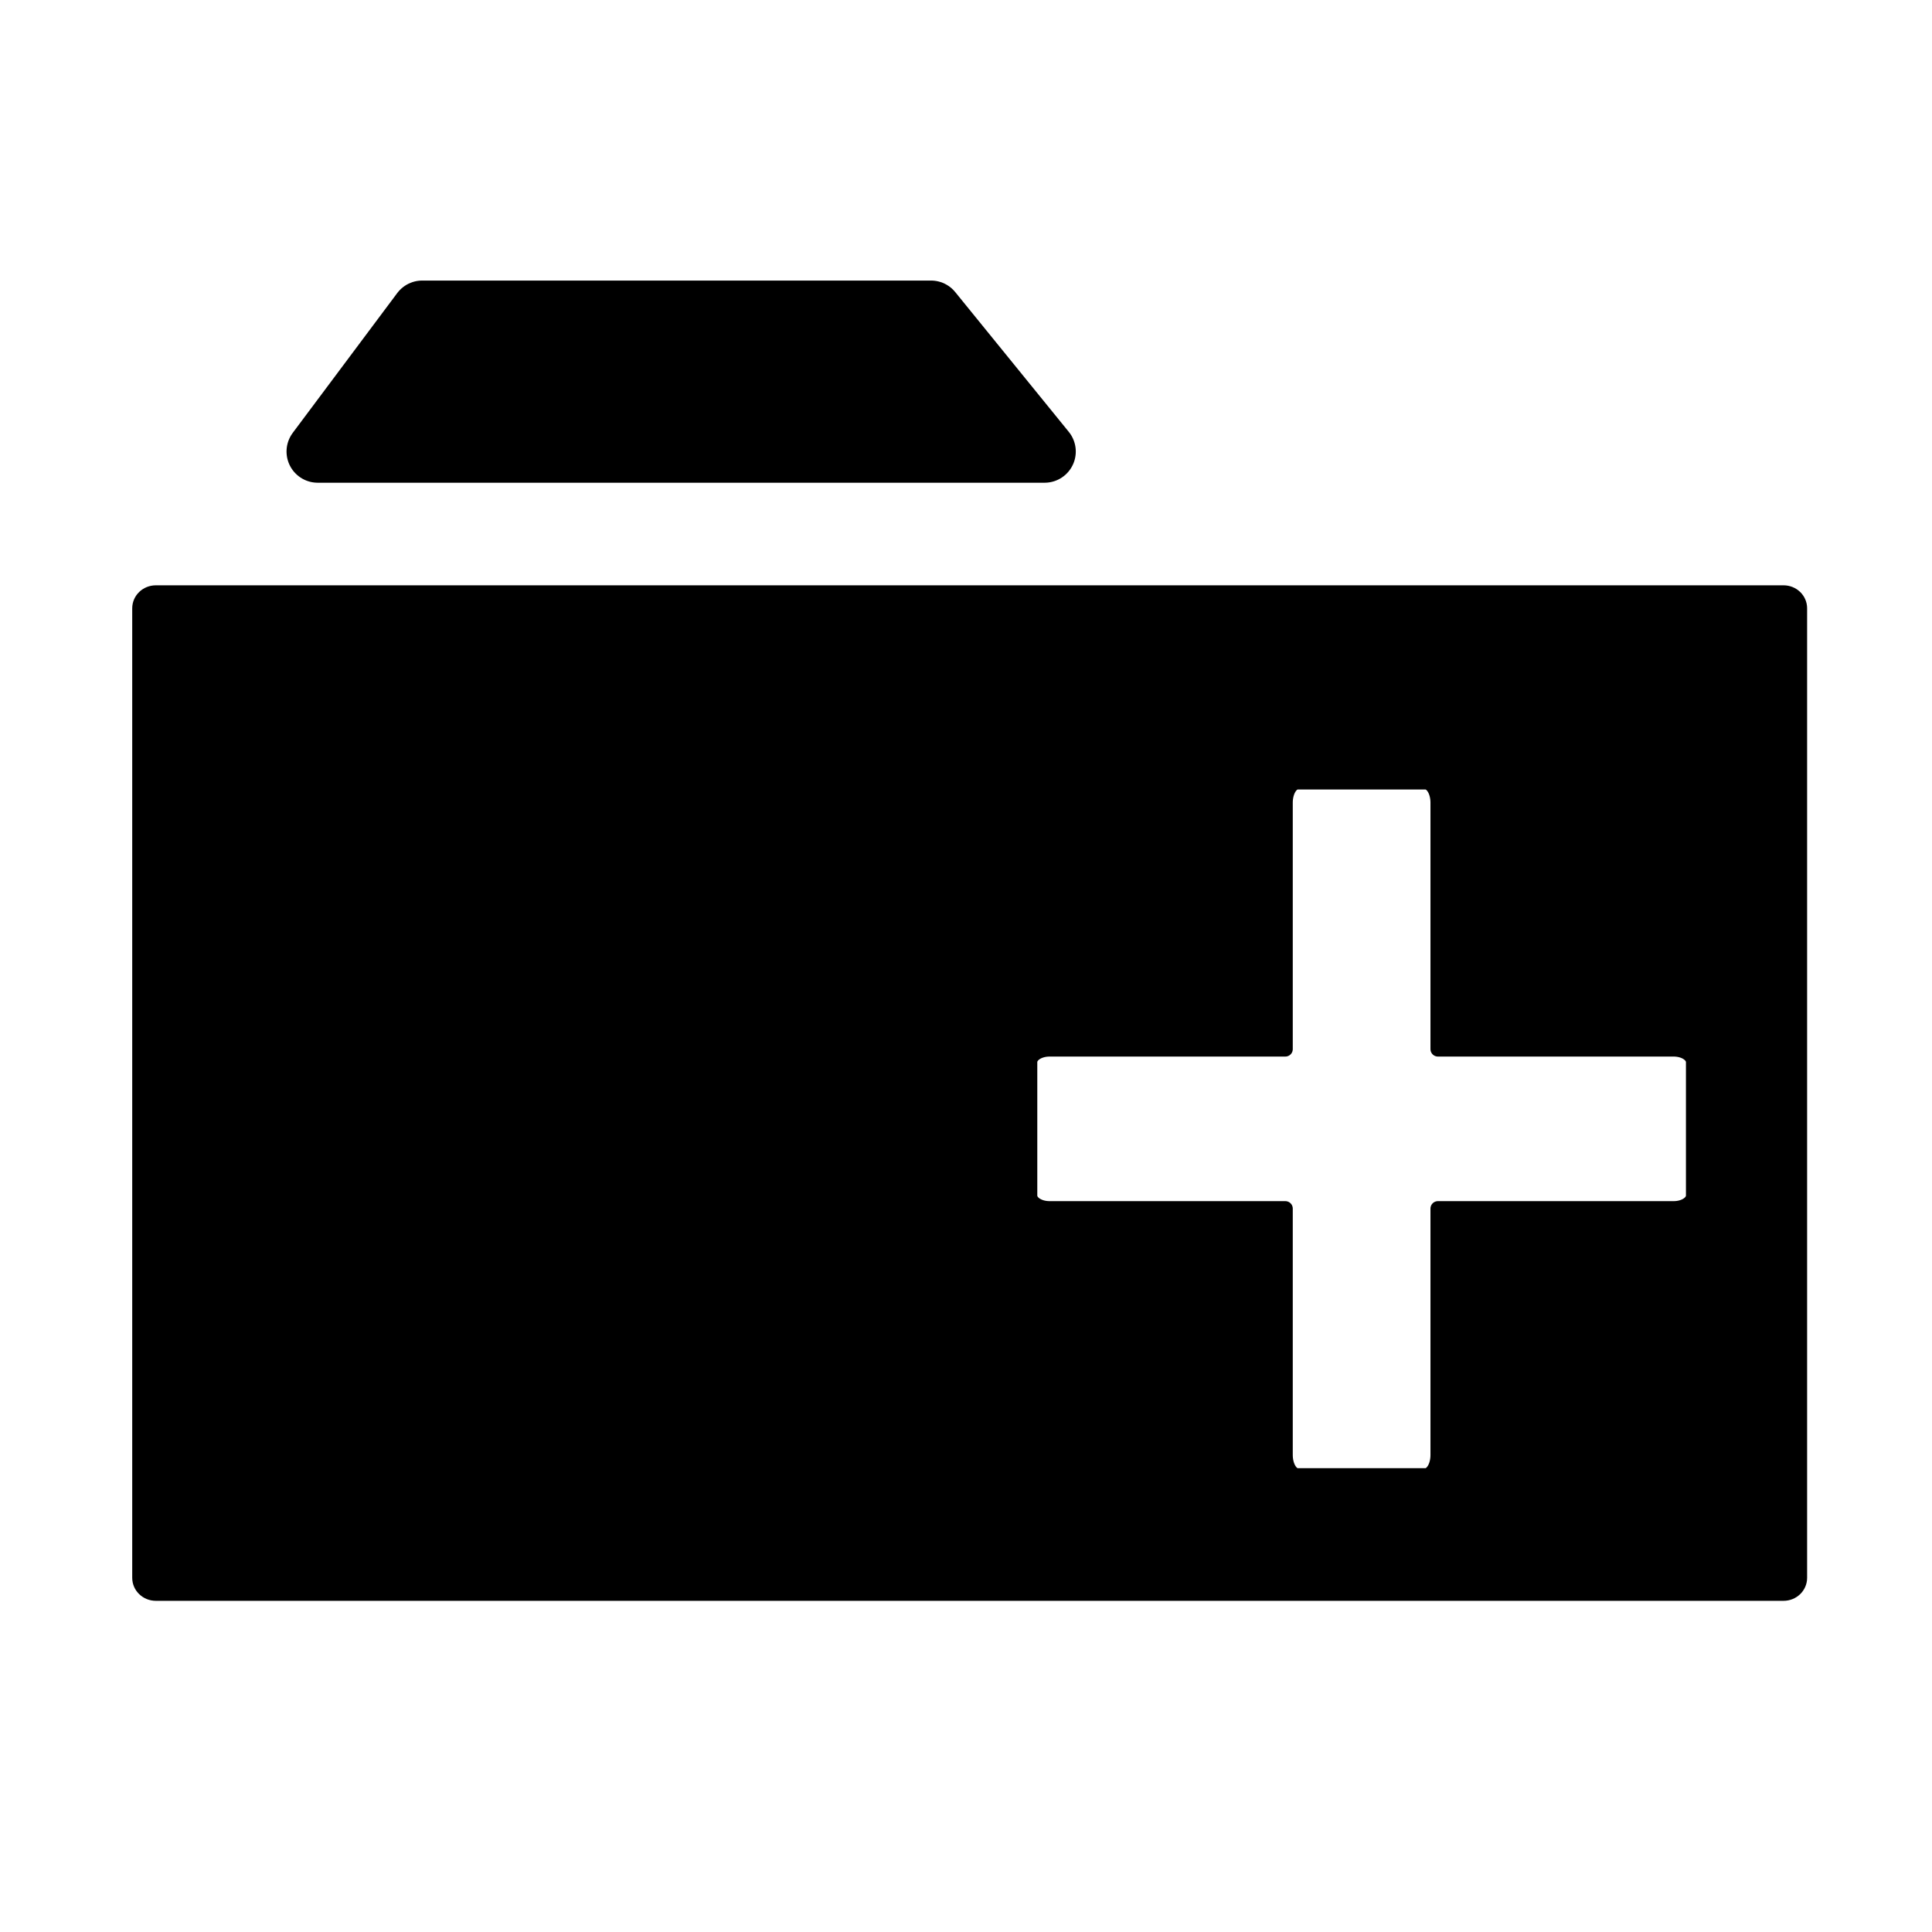
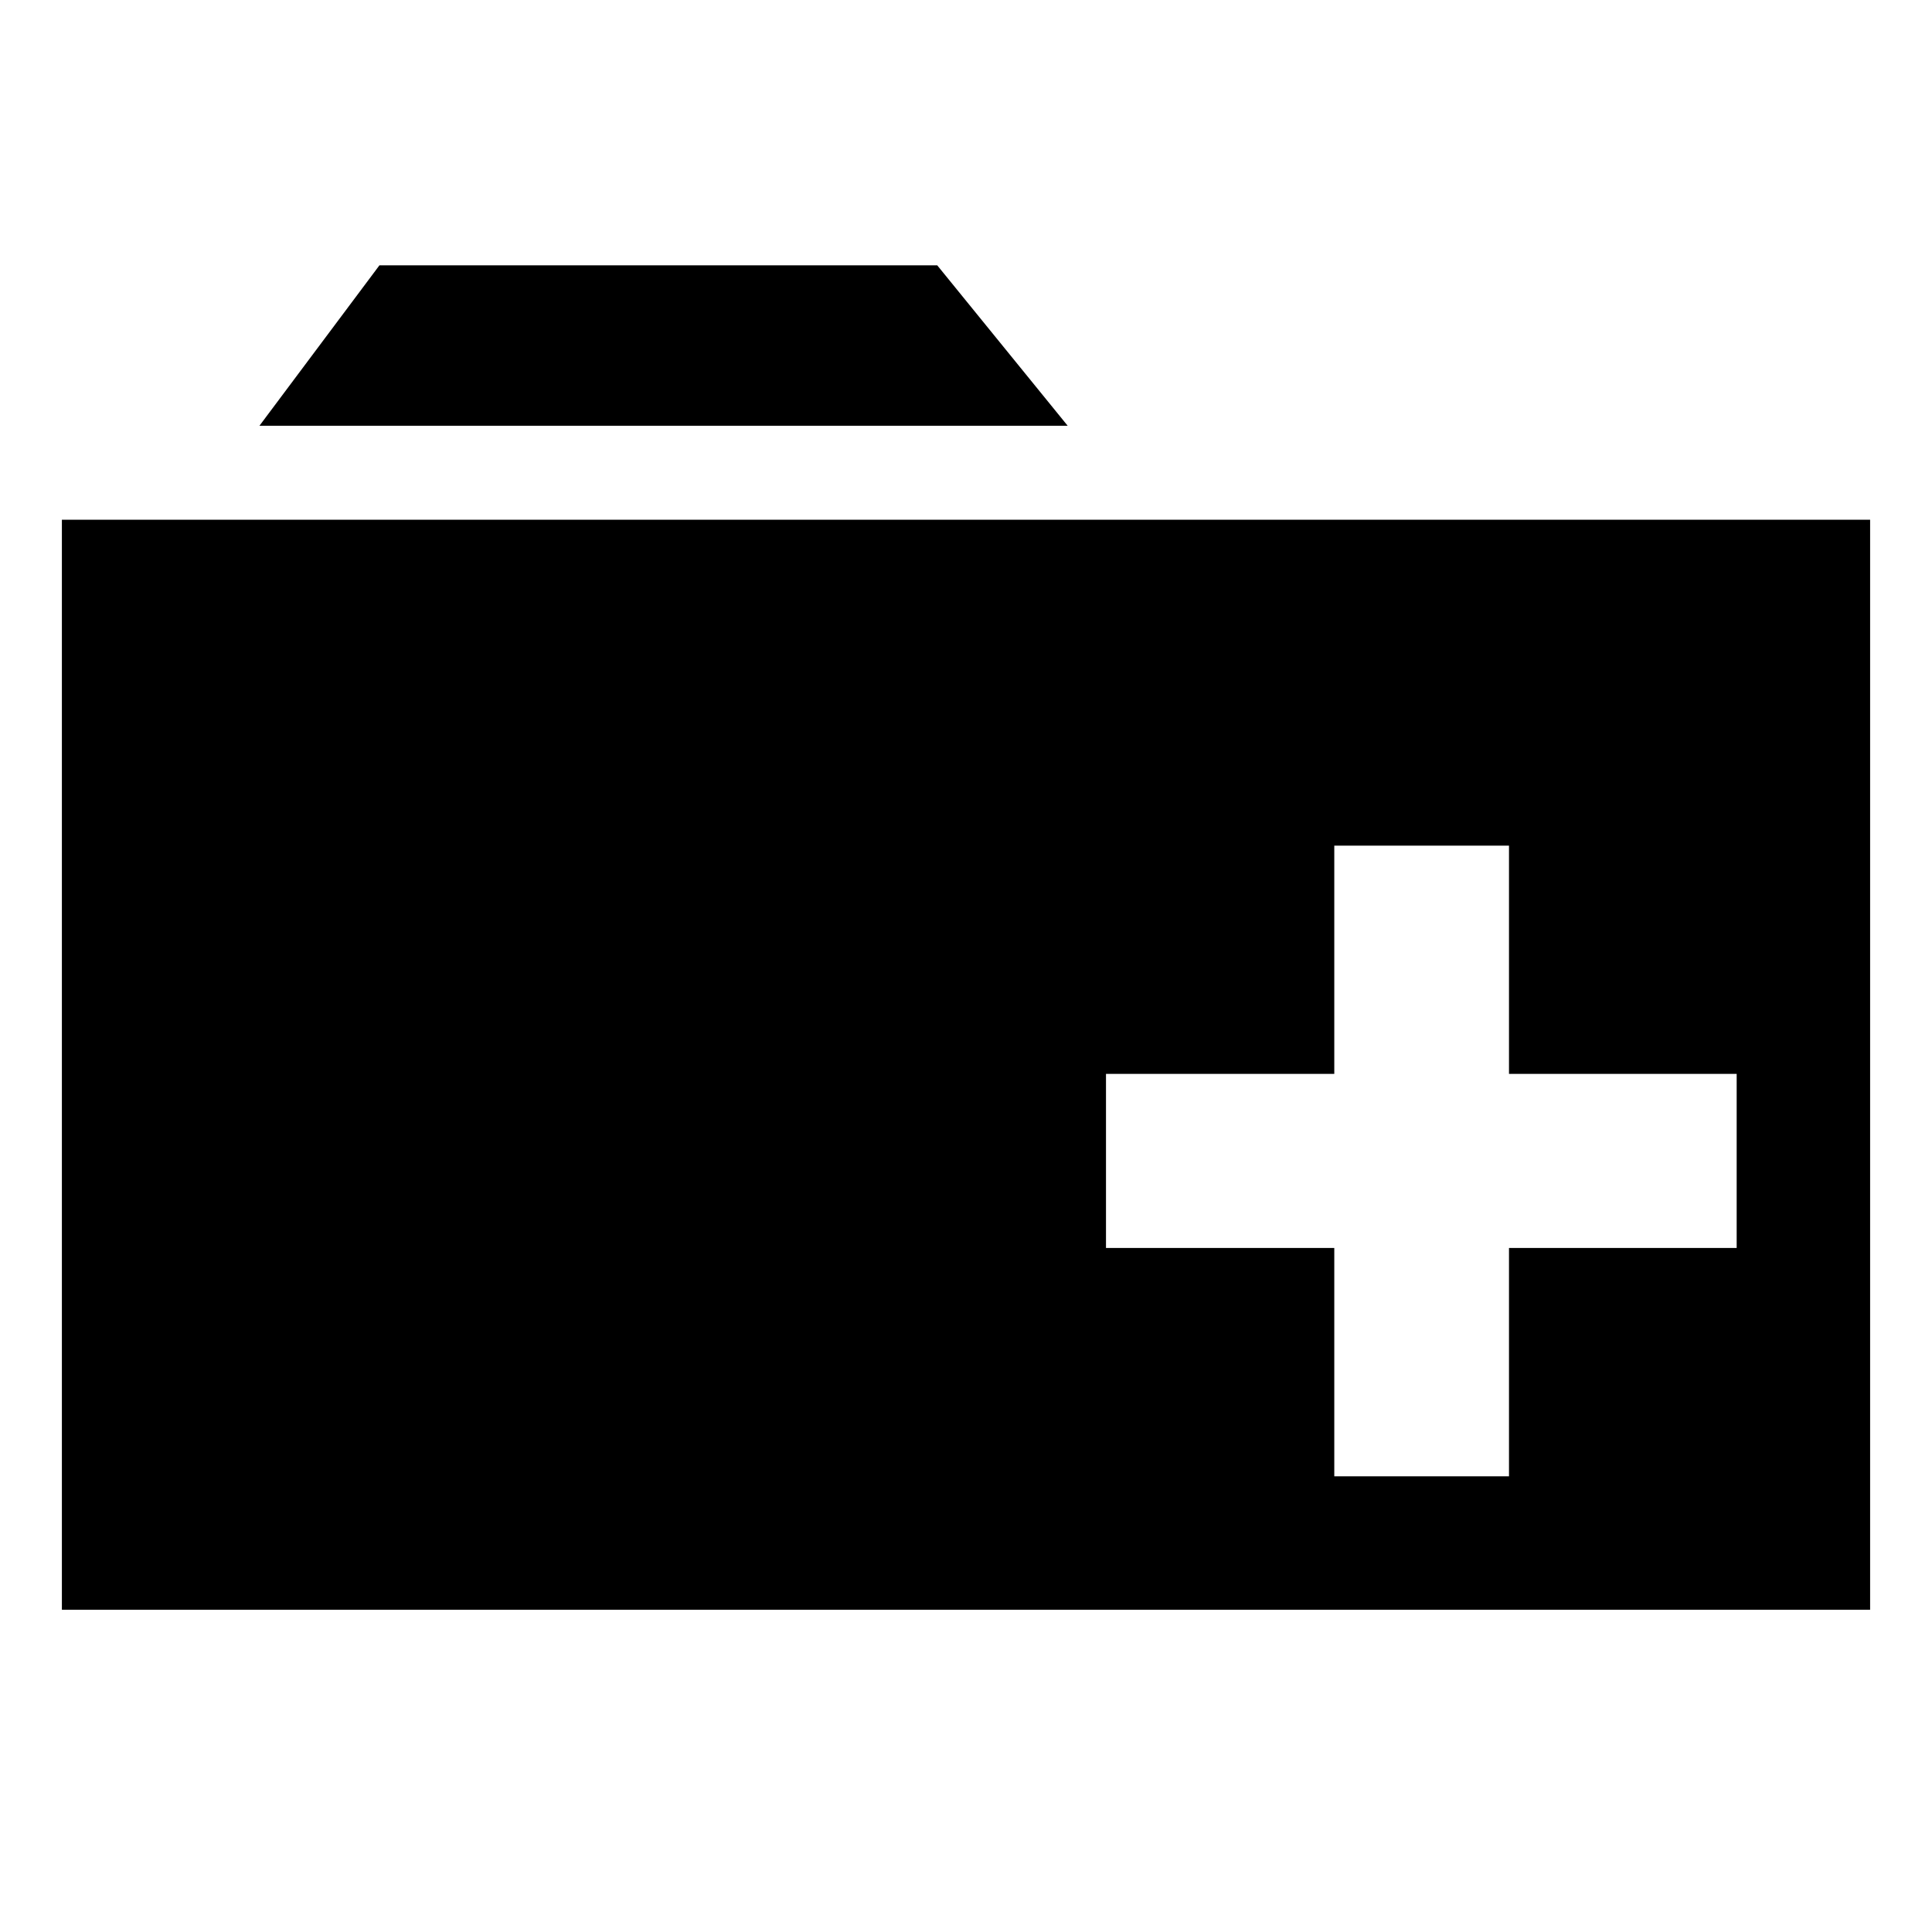
- <svg xmlns="http://www.w3.org/2000/svg" width="1300" height="1300" id="svg2" version="1.1">
+ <svg xmlns="http://www.w3.org/2000/svg" width="96" height="96" id="svg2" version="1.1">
  <defs id="defs4" />
-   <g id="layer1" transform="translate(0,247.6378)">
-     <path style="color:#000000;fill:#000000;fill-opacity:1;stroke:#000000;stroke-width:10;stroke-linecap:round;stroke-linejoin:round;stroke-miterlimit:4;stroke-opacity:1;stroke-dasharray:none;stroke-dashoffset:0;marker:none;visibility:visible;display:inline;overflow:visible;enable-background:accumulate" d="M 104.875 398.844 C 98.846 398.844 93.969 403.513 93.969 409.312 L 93.969 1061.688 C 93.969 1067.487 98.846 1072.156 104.875 1072.156 L 1200.094 1072.156 C 1206.123 1072.156 1210.969 1067.487 1210.969 1061.688 L 1210.969 409.312 C 1210.969 403.513 1206.123 398.844 1200.094 398.844 L 104.875 398.844 z M 873.25 526.219 L 959.156 526.219 C 963.797 526.219 967.531 532.425 967.531 540.125 L 967.531 705.938 L 1126.156 705.938 C 1133.523 705.938 1139.438 709.837 1139.438 714.688 L 1139.438 804.469 C 1139.438 809.32 1133.523 813.219 1126.156 813.219 L 967.531 813.219 L 967.531 979 C 967.531 986.7 963.797 992.906 959.156 992.906 L 873.25 992.906 C 868.609 992.906 864.875 986.7 864.875 979 L 864.875 813.219 L 706.25 813.219 C 698.884 813.219 692.969 809.32 692.969 804.469 L 692.969 714.688 C 692.969 709.837 698.884 705.938 706.25 705.938 L 864.875 705.938 L 864.875 540.125 C 864.875 532.425 868.609 526.219 873.25 526.219 z " transform="translate(0,-247.6378)" id="rect3757" />
-     <path style="fill:#000000;fill-opacity:1;stroke:#000000;stroke-width:41.968;stroke-linecap:round;stroke-linejoin:round;stroke-miterlimit:1;stroke-opacity:1;stroke-dasharray:none" d="m 213.786,56.193 70.308,-94.068 342.37,0 76.422,94.068 z" id="path3761" />
+   <g id="layer1" transform="translate(0,-956.3622)">
+     <path style="color:#000000;fill:#000000;fill-opacity:1;stroke:#000000;stroke-width:0.1;stroke-linecap:round;stroke-linejoin:miter;stroke-miterlimit:2.5;stroke-opacity:1;stroke-dasharray:none;stroke-dashoffset:0;marker:none;visibility:visible;display:inline;overflow:visible;enable-background:accumulate" d="M 3.125 25.875 L 3.125 79.938 L 92.875 79.938 L 92.875 25.875 L 3.125 25.875 z M 66.25 41.969 L 75.031 41.969 L 75.031 53.312 L 86.344 53.312 L 86.344 62.062 L 75.031 62.062 L 75.031 73.406 L 66.25 73.406 L 66.25 62.062 L 54.906 62.062 L 54.906 53.312 L 66.25 53.312 L 66.25 41.969 z " transform="translate(0,956.3622)" id="rect3757" />
+     <path style="fill:#000000;fill-opacity:1;stroke:#000000;stroke-width:0.42;stroke-linecap:round;stroke-linejoin:miter;stroke-miterlimit:2.5;stroke-opacity:1;stroke-dasharray:none" d="m 13.311,977.308 5.649,-7.553 27.51,0 6.141,7.553 z" id="path3761" />
  </g>
</svg>
